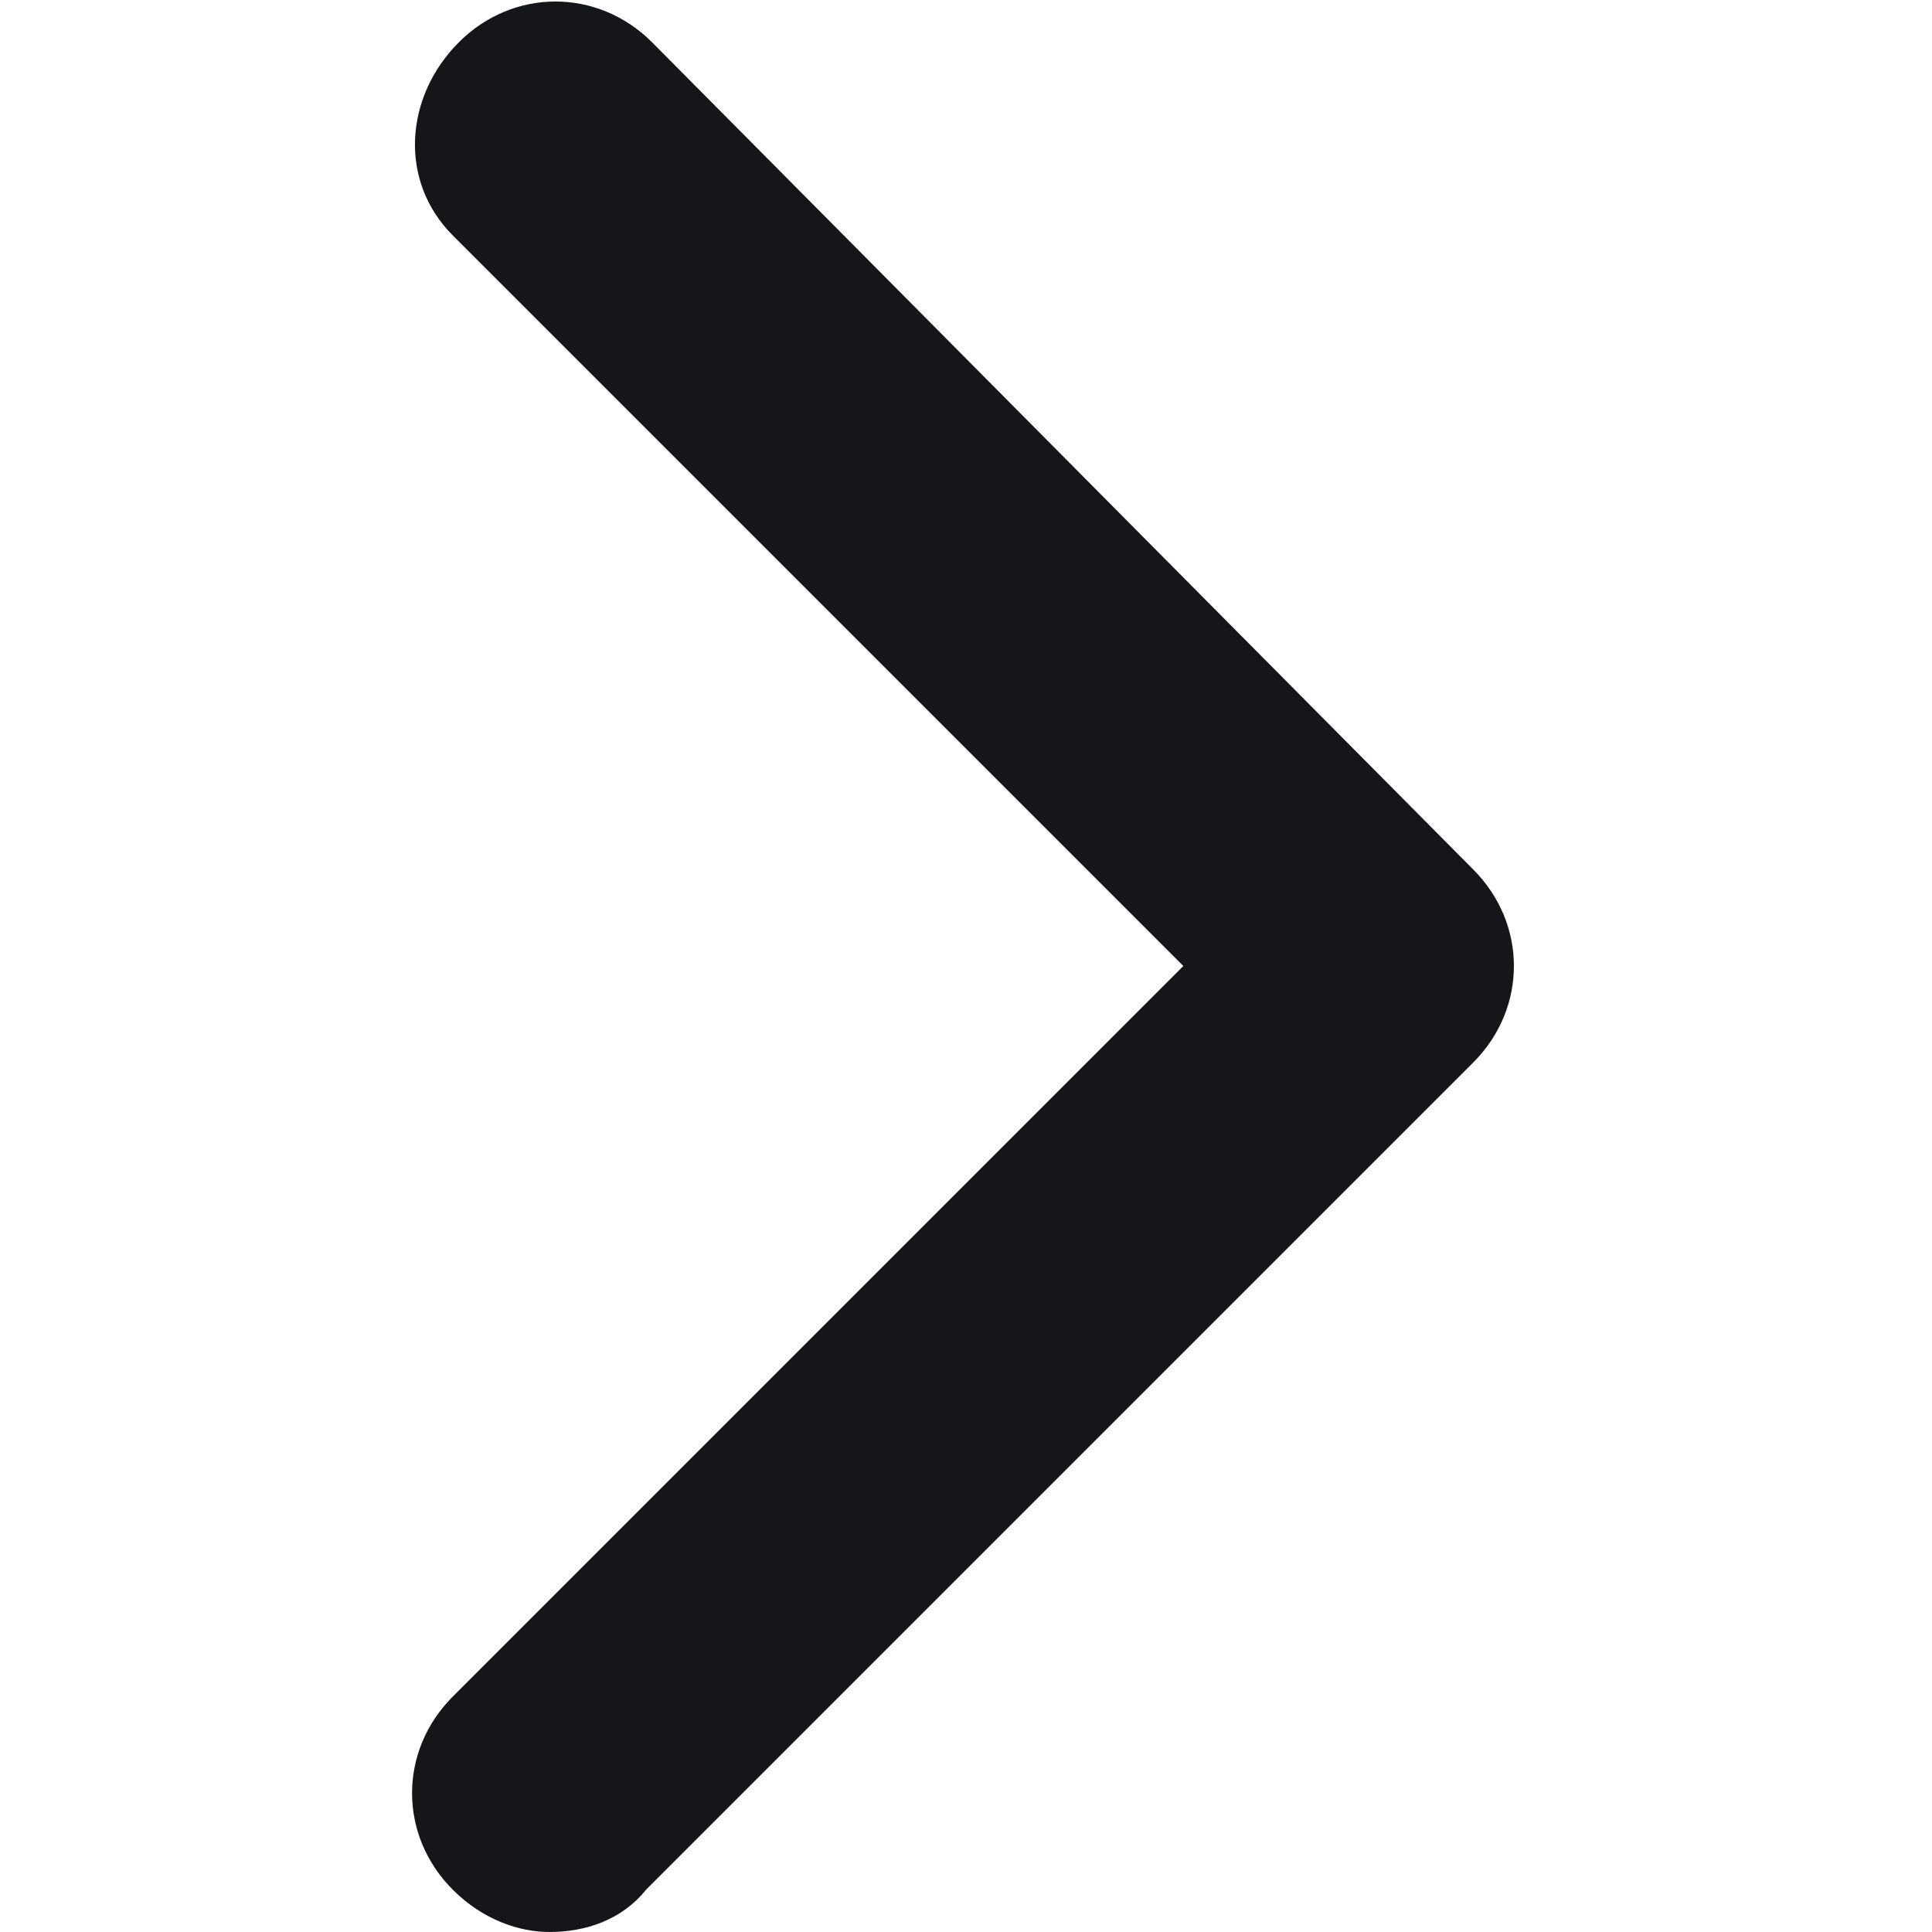
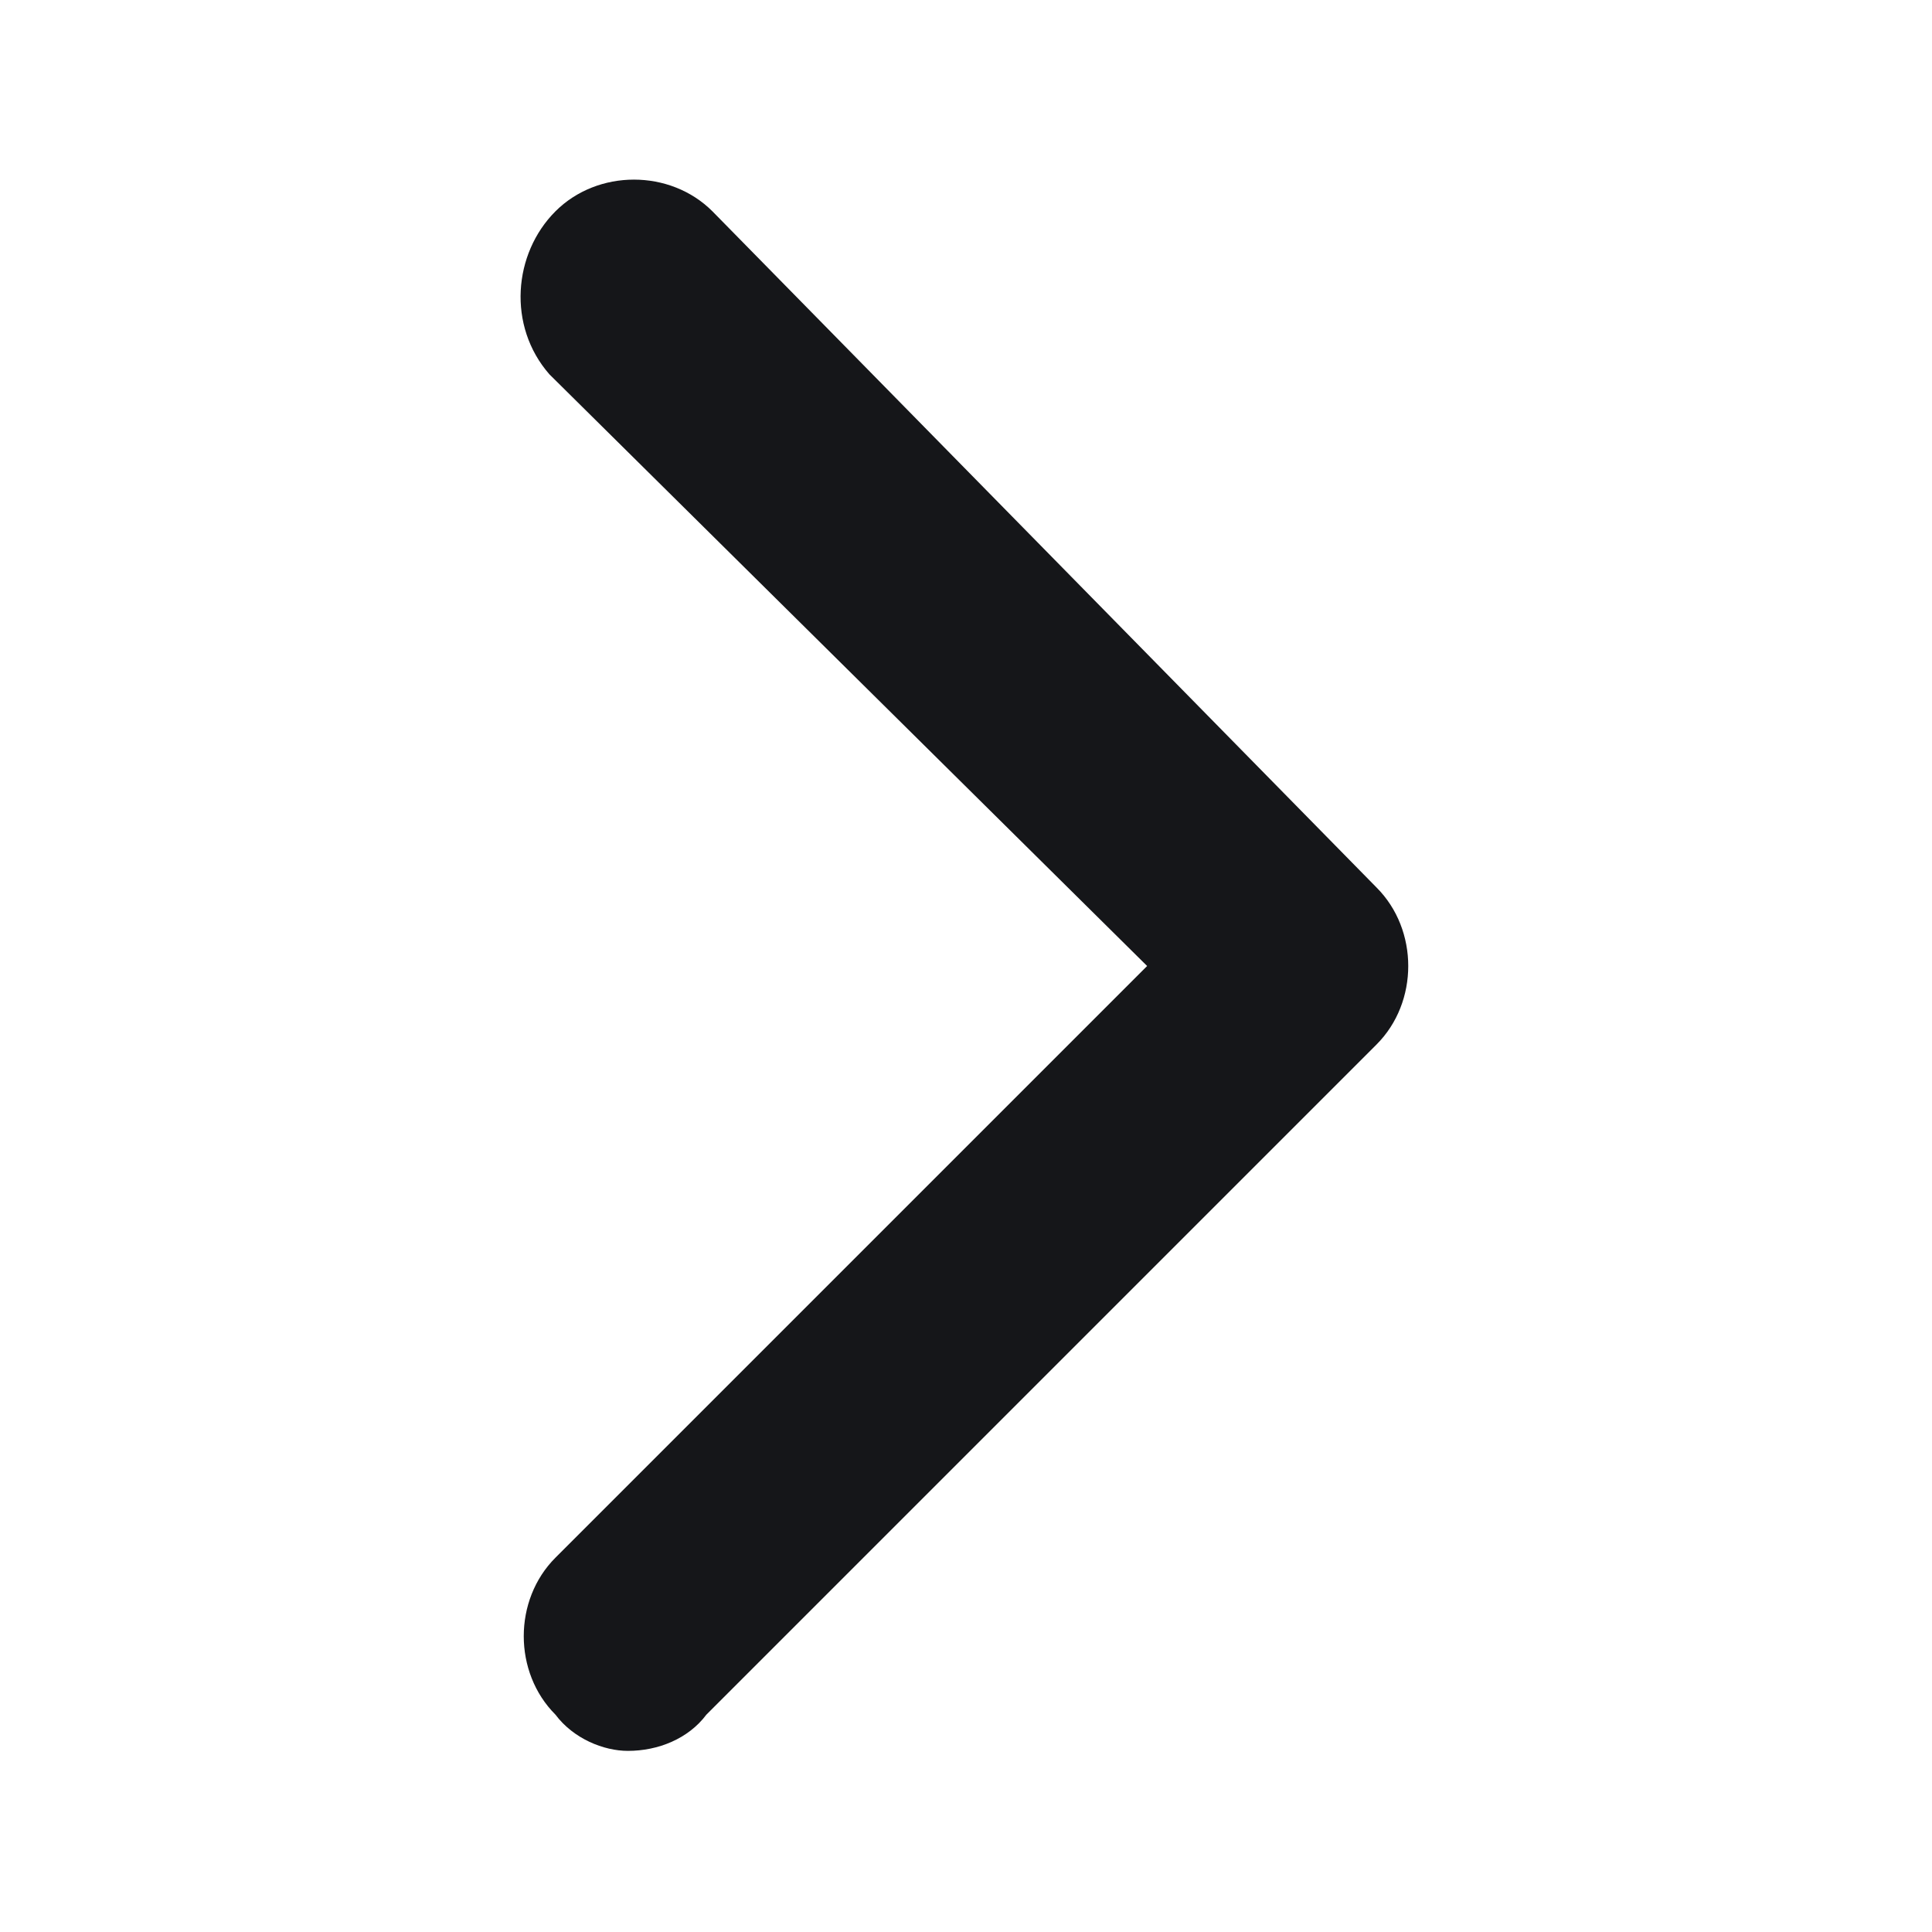
<svg xmlns="http://www.w3.org/2000/svg" enable-background="new 0 0 32 32" viewBox="0 0 32 32">
-   <path clip-rule="evenodd" d="m10.8.7c-.9-.9-2.3-.9-3.2 0s-1 2.3-.1 3.2l12.1 12.1-12.1 12.1c-.9.9-.9 2.3 0 3.2.5.5 1.1.7 1.6.7.6 0 1.2-.2 1.6-.7l13.7-13.7c.9-.9.9-2.3 0-3.2z" fill="#151619" fill-rule="evenodd" />
+   <path clip-rule="evenodd" d="m11.8 3.5c-.7-.7-1.9-.7-2.6 0s-.8 1.9-.1 2.7l9.9 9.8-9.8 9.8c-.7.7-.7 1.9 0 2.6.3.4.8.6 1.2.6.5 0 1-.2 1.3-.6l11.1-11.1c.7-.7.7-1.9 0-2.6z" fill="#151619" fill-rule="evenodd" />
</svg>
